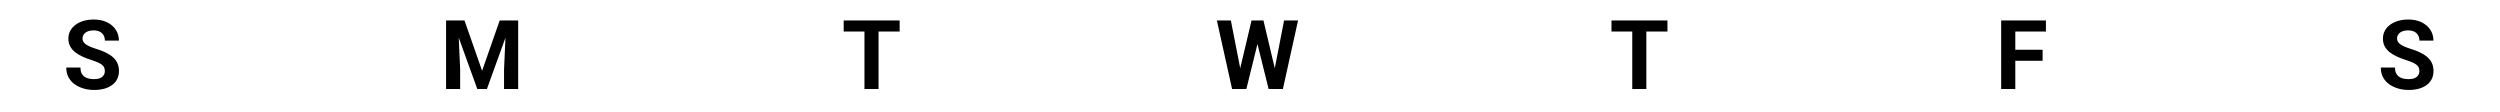
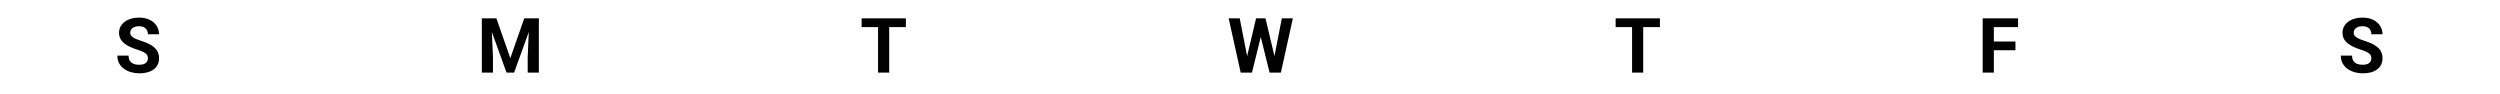
- <svg xmlns="http://www.w3.org/2000/svg" width="337" height="15" viewBox="0 0 337 15" fill="none">
-   <path d="M14.131 9.582C14.131 9.416 14.106 9.268 14.055 9.137C14.009 9.002 13.92 8.879 13.789 8.769C13.657 8.655 13.473 8.543 13.236 8.433C12.999 8.323 12.693 8.208 12.316 8.09C11.897 7.954 11.499 7.802 11.123 7.633C10.75 7.464 10.42 7.267 10.132 7.042C9.849 6.814 9.625 6.549 9.459 6.249C9.299 5.949 9.218 5.599 9.218 5.202C9.218 4.817 9.303 4.467 9.472 4.154C9.641 3.837 9.878 3.566 10.183 3.342C10.488 3.113 10.848 2.938 11.262 2.815C11.681 2.692 12.14 2.631 12.64 2.631C13.321 2.631 13.915 2.754 14.423 2.999C14.931 3.244 15.325 3.581 15.604 4.008C15.887 4.436 16.029 4.924 16.029 5.475H14.138C14.138 5.204 14.081 4.967 13.966 4.764C13.856 4.556 13.687 4.393 13.459 4.275C13.234 4.156 12.951 4.097 12.608 4.097C12.278 4.097 12.003 4.148 11.783 4.25C11.563 4.347 11.398 4.48 11.288 4.649C11.178 4.814 11.123 5.001 11.123 5.208C11.123 5.365 11.161 5.506 11.237 5.633C11.317 5.76 11.436 5.879 11.592 5.989C11.749 6.099 11.941 6.202 12.17 6.3C12.398 6.397 12.663 6.492 12.963 6.585C13.467 6.738 13.909 6.909 14.29 7.1C14.675 7.29 14.997 7.504 15.255 7.741C15.513 7.978 15.708 8.246 15.839 8.547C15.97 8.847 16.036 9.188 16.036 9.569C16.036 9.971 15.957 10.331 15.801 10.648C15.644 10.965 15.418 11.234 15.122 11.454C14.825 11.674 14.472 11.841 14.062 11.956C13.651 12.07 13.192 12.127 12.684 12.127C12.227 12.127 11.776 12.068 11.332 11.949C10.888 11.826 10.484 11.642 10.12 11.397C9.76 11.152 9.472 10.838 9.256 10.457C9.041 10.077 8.933 9.626 8.933 9.105H10.843C10.843 9.393 10.888 9.637 10.977 9.835C11.065 10.034 11.19 10.195 11.351 10.318C11.516 10.441 11.711 10.53 11.935 10.585C12.164 10.639 12.413 10.667 12.684 10.667C13.014 10.667 13.285 10.62 13.497 10.527C13.712 10.434 13.871 10.305 13.973 10.14C14.079 9.975 14.131 9.789 14.131 9.582Z" fill="black" />
-   <path d="M61.001 2.758H62.613L64.987 9.543L67.361 2.758H68.974L65.635 12H64.34L61.001 2.758ZM60.131 2.758H61.737L62.029 9.372V12H60.131V2.758ZM68.237 2.758H69.85V12H67.945V9.372L68.237 2.758Z" fill="black" />
-   <path d="M118.427 2.758V12H116.529V2.758H118.427ZM121.271 2.758V4.25H113.729V2.758H121.271Z" fill="black" />
-   <path d="M166.866 10.534L168.707 2.758H169.735L169.97 4.053L168.008 12H166.904L166.866 10.534ZM165.92 2.758L167.443 10.534L167.316 12H166.085L164.035 2.758H165.92ZM171.588 10.502L173.093 2.758H174.978L172.934 12H171.703L171.588 10.502ZM170.312 2.758L172.166 10.565L172.115 12H171.011L169.037 4.046L169.291 2.758H170.312Z" fill="black" />
-   <path d="M221.927 2.758V12H220.029V2.758H221.927ZM224.771 2.758V4.25H217.229V2.758H224.771Z" fill="black" />
-   <path d="M271.662 2.758V12H269.758V2.758H271.662ZM275.344 6.706V8.191H271.142V6.706H275.344ZM275.788 2.758V4.25H271.142V2.758H275.788Z" fill="black" />
-   <path d="M326.131 9.582C326.131 9.416 326.106 9.268 326.055 9.137C326.009 9.002 325.92 8.879 325.789 8.769C325.657 8.655 325.473 8.543 325.236 8.433C324.999 8.323 324.693 8.208 324.316 8.09C323.897 7.954 323.499 7.802 323.123 7.633C322.75 7.464 322.42 7.267 322.132 7.042C321.849 6.814 321.625 6.549 321.459 6.249C321.299 5.949 321.218 5.599 321.218 5.202C321.218 4.817 321.303 4.467 321.472 4.154C321.641 3.837 321.878 3.566 322.183 3.342C322.488 3.113 322.847 2.938 323.262 2.815C323.681 2.692 324.14 2.631 324.64 2.631C325.321 2.631 325.916 2.754 326.423 2.999C326.931 3.244 327.325 3.581 327.604 4.008C327.888 4.436 328.029 4.924 328.029 5.475H326.138C326.138 5.204 326.081 4.967 325.966 4.764C325.856 4.556 325.687 4.393 325.458 4.275C325.234 4.156 324.951 4.097 324.608 4.097C324.278 4.097 324.003 4.148 323.783 4.25C323.563 4.347 323.398 4.48 323.288 4.649C323.178 4.814 323.123 5.001 323.123 5.208C323.123 5.365 323.161 5.506 323.237 5.633C323.317 5.76 323.436 5.879 323.592 5.989C323.749 6.099 323.941 6.202 324.17 6.3C324.398 6.397 324.663 6.492 324.963 6.585C325.467 6.738 325.909 6.909 326.29 7.1C326.675 7.29 326.997 7.504 327.255 7.741C327.513 7.978 327.708 8.246 327.839 8.547C327.97 8.847 328.036 9.188 328.036 9.569C328.036 9.971 327.957 10.331 327.801 10.648C327.644 10.965 327.418 11.234 327.122 11.454C326.825 11.674 326.472 11.841 326.062 11.956C325.651 12.07 325.192 12.127 324.684 12.127C324.227 12.127 323.776 12.068 323.332 11.949C322.888 11.826 322.484 11.642 322.12 11.397C321.76 11.152 321.472 10.838 321.256 10.457C321.041 10.077 320.933 9.626 320.933 9.105H322.843C322.843 9.393 322.888 9.637 322.977 9.835C323.065 10.034 323.19 10.195 323.351 10.318C323.516 10.441 323.711 10.53 323.935 10.585C324.164 10.639 324.413 10.667 324.684 10.667C325.014 10.667 325.285 10.62 325.497 10.527C325.712 10.434 325.871 10.305 325.973 10.14C326.078 9.975 326.131 9.789 326.131 9.582Z" fill="black" />
+ <svg xmlns="http://www.w3.org/2000/svg" width="426" height="16" viewBox="0 0 426 16" fill="none">
+   <path d="M25.199 9.951C25.199 9.786 25.173 9.638 25.123 9.506C25.076 9.371 24.987 9.248 24.856 9.138C24.725 9.024 24.541 8.912 24.304 8.802C24.067 8.692 23.76 8.577 23.383 8.459C22.964 8.324 22.567 8.171 22.19 8.002C21.818 7.833 21.488 7.636 21.2 7.412C20.916 7.183 20.692 6.919 20.527 6.618C20.366 6.318 20.286 5.969 20.286 5.571C20.286 5.186 20.37 4.837 20.54 4.523C20.709 4.206 20.946 3.935 21.25 3.711C21.555 3.482 21.915 3.307 22.33 3.184C22.749 3.061 23.208 3 23.707 3C24.388 3 24.983 3.123 25.491 3.368C25.999 3.614 26.392 3.95 26.671 4.377C26.955 4.805 27.097 5.294 27.097 5.844H25.205C25.205 5.573 25.148 5.336 25.034 5.133C24.924 4.925 24.754 4.763 24.526 4.644C24.302 4.526 24.018 4.466 23.675 4.466C23.345 4.466 23.07 4.517 22.85 4.619C22.63 4.716 22.465 4.849 22.355 5.019C22.245 5.184 22.19 5.37 22.19 5.577C22.19 5.734 22.228 5.875 22.304 6.002C22.385 6.129 22.503 6.248 22.66 6.358C22.816 6.468 23.009 6.572 23.237 6.669C23.466 6.766 23.73 6.861 24.031 6.955C24.534 7.107 24.977 7.278 25.357 7.469C25.742 7.659 26.064 7.873 26.322 8.11C26.58 8.347 26.775 8.616 26.906 8.916C27.038 9.216 27.103 9.557 27.103 9.938C27.103 10.34 27.025 10.7 26.868 11.017C26.712 11.334 26.485 11.603 26.189 11.823C25.893 12.043 25.539 12.21 25.129 12.325C24.718 12.439 24.259 12.496 23.752 12.496C23.294 12.496 22.844 12.437 22.399 12.318C21.955 12.196 21.551 12.011 21.187 11.766C20.827 11.521 20.54 11.207 20.324 10.827C20.108 10.446 20 9.995 20 9.475H21.911C21.911 9.762 21.955 10.006 22.044 10.205C22.133 10.403 22.258 10.564 22.419 10.687C22.584 10.81 22.778 10.899 23.003 10.954C23.231 11.009 23.481 11.036 23.752 11.036C24.082 11.036 24.352 10.989 24.564 10.896C24.78 10.803 24.939 10.674 25.04 10.509C25.146 10.344 25.199 10.158 25.199 9.951Z" fill="black" />
+   <path d="M82.973 3.127H84.585L86.959 9.913L89.333 3.127H90.945L87.606 12.369H86.311L82.973 3.127ZM82.103 3.127H83.709L84.001 9.741V12.369H82.103V3.127ZM90.209 3.127H91.821V12.369H89.917V9.741L90.209 3.127Z" fill="black" />
+   <path d="M151.519 3.127V12.369H149.621V3.127H151.519ZM154.363 3.127V4.619H146.821V3.127H154.363Z" fill="black" />
+   <path d="M212.194 10.903L214.035 3.127H215.063L215.298 4.422L213.336 12.369H212.232L212.194 10.903ZM211.248 3.127L212.771 10.903L212.644 12.369H211.413L209.363 3.127H211.248ZM216.916 10.871L218.421 3.127H220.306L218.262 12.369H217.031L216.916 10.871ZM215.64 3.127L217.494 10.935L217.443 12.369H216.339L214.365 4.416L214.619 3.127H215.64Z" fill="black" />
+   <path d="M280.004 3.127V12.369H278.106V3.127H280.004ZM282.848 3.127V4.619H275.306V3.127H282.848Z" fill="black" />
+   <path d="M339.752 3.127V12.369H337.848V3.127H339.752ZM343.434 7.075V8.561H339.232V7.075H343.434ZM343.878 3.127V4.619H339.232V3.127H343.878Z" fill="black" />
+   <path d="M404.076 9.951C404.076 9.786 404.051 9.638 404 9.506C403.954 9.371 403.865 9.248 403.734 9.138C403.602 9.024 403.418 8.912 403.181 8.802C402.944 8.692 402.638 8.577 402.261 8.459C401.842 8.324 401.444 8.171 401.068 8.002C400.695 7.833 400.365 7.636 400.077 7.412C399.794 7.183 399.57 6.919 399.404 6.618C399.244 6.318 399.163 5.969 399.163 5.571C399.163 5.186 399.248 4.837 399.417 4.523C399.586 4.206 399.823 3.935 400.128 3.711C400.433 3.482 400.792 3.307 401.207 3.184C401.626 3.061 402.085 3 402.585 3C403.266 3 403.861 3.123 404.368 3.368C404.876 3.614 405.27 3.95 405.549 4.377C405.833 4.805 405.974 5.294 405.974 5.844H404.083C404.083 5.573 404.026 5.336 403.911 5.133C403.801 4.925 403.632 4.763 403.403 4.644C403.179 4.526 402.896 4.466 402.553 4.466C402.223 4.466 401.948 4.517 401.728 4.619C401.508 4.716 401.343 4.849 401.233 5.019C401.123 5.184 401.068 5.37 401.068 5.577C401.068 5.734 401.106 5.875 401.182 6.002C401.262 6.129 401.381 6.248 401.537 6.358C401.694 6.468 401.886 6.572 402.115 6.669C402.343 6.766 402.608 6.861 402.908 6.955C403.412 7.107 403.854 7.278 404.235 7.469C404.62 7.659 404.942 7.873 405.2 8.11C405.458 8.347 405.653 8.616 405.784 8.916C405.915 9.216 405.981 9.557 405.981 9.938C405.981 10.34 405.902 10.7 405.746 11.017C405.589 11.334 405.363 11.603 405.067 11.823C404.77 12.043 404.417 12.21 404.007 12.325C403.596 12.439 403.137 12.496 402.629 12.496C402.172 12.496 401.721 12.437 401.277 12.318C400.833 12.196 400.429 12.011 400.065 11.766C399.705 11.521 399.417 11.207 399.201 10.827C398.986 10.446 398.878 9.995 398.878 9.475H400.788C400.788 9.762 400.833 10.006 400.922 10.205C401.01 10.403 401.135 10.564 401.296 10.687C401.461 10.81 401.656 10.899 401.88 10.954C402.109 11.009 402.358 11.036 402.629 11.036C402.959 11.036 403.23 10.989 403.442 10.896C403.657 10.803 403.816 10.674 403.918 10.509C404.023 10.344 404.076 10.158 404.076 9.951Z" fill="black" />
</svg>
